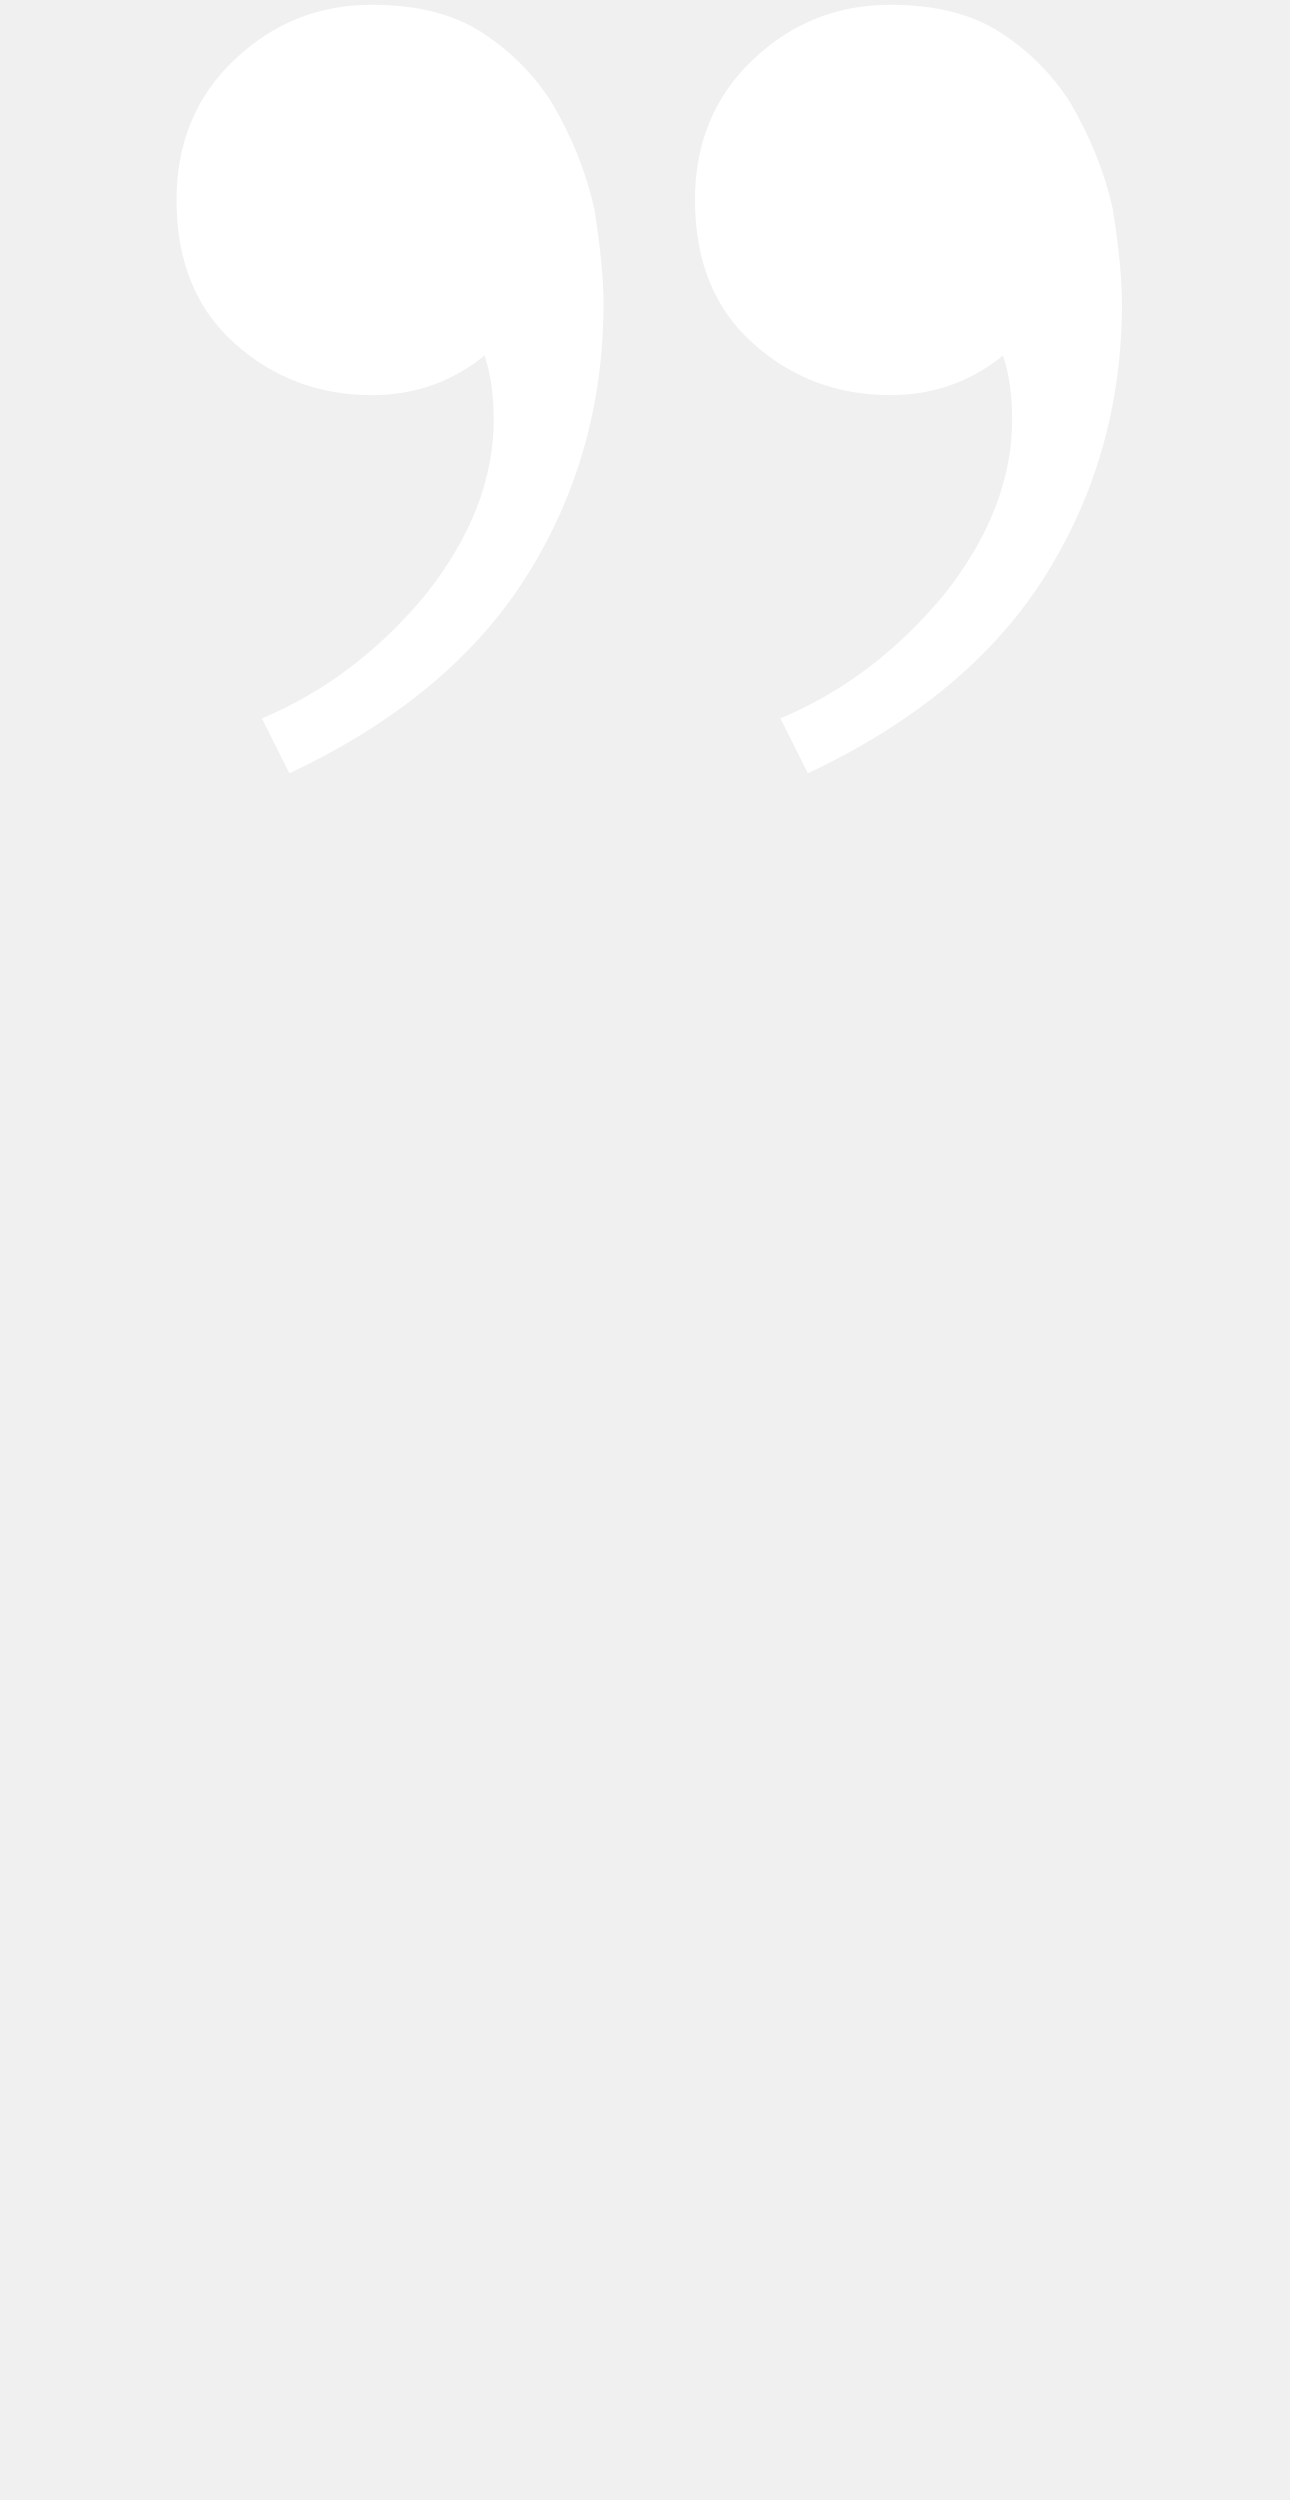
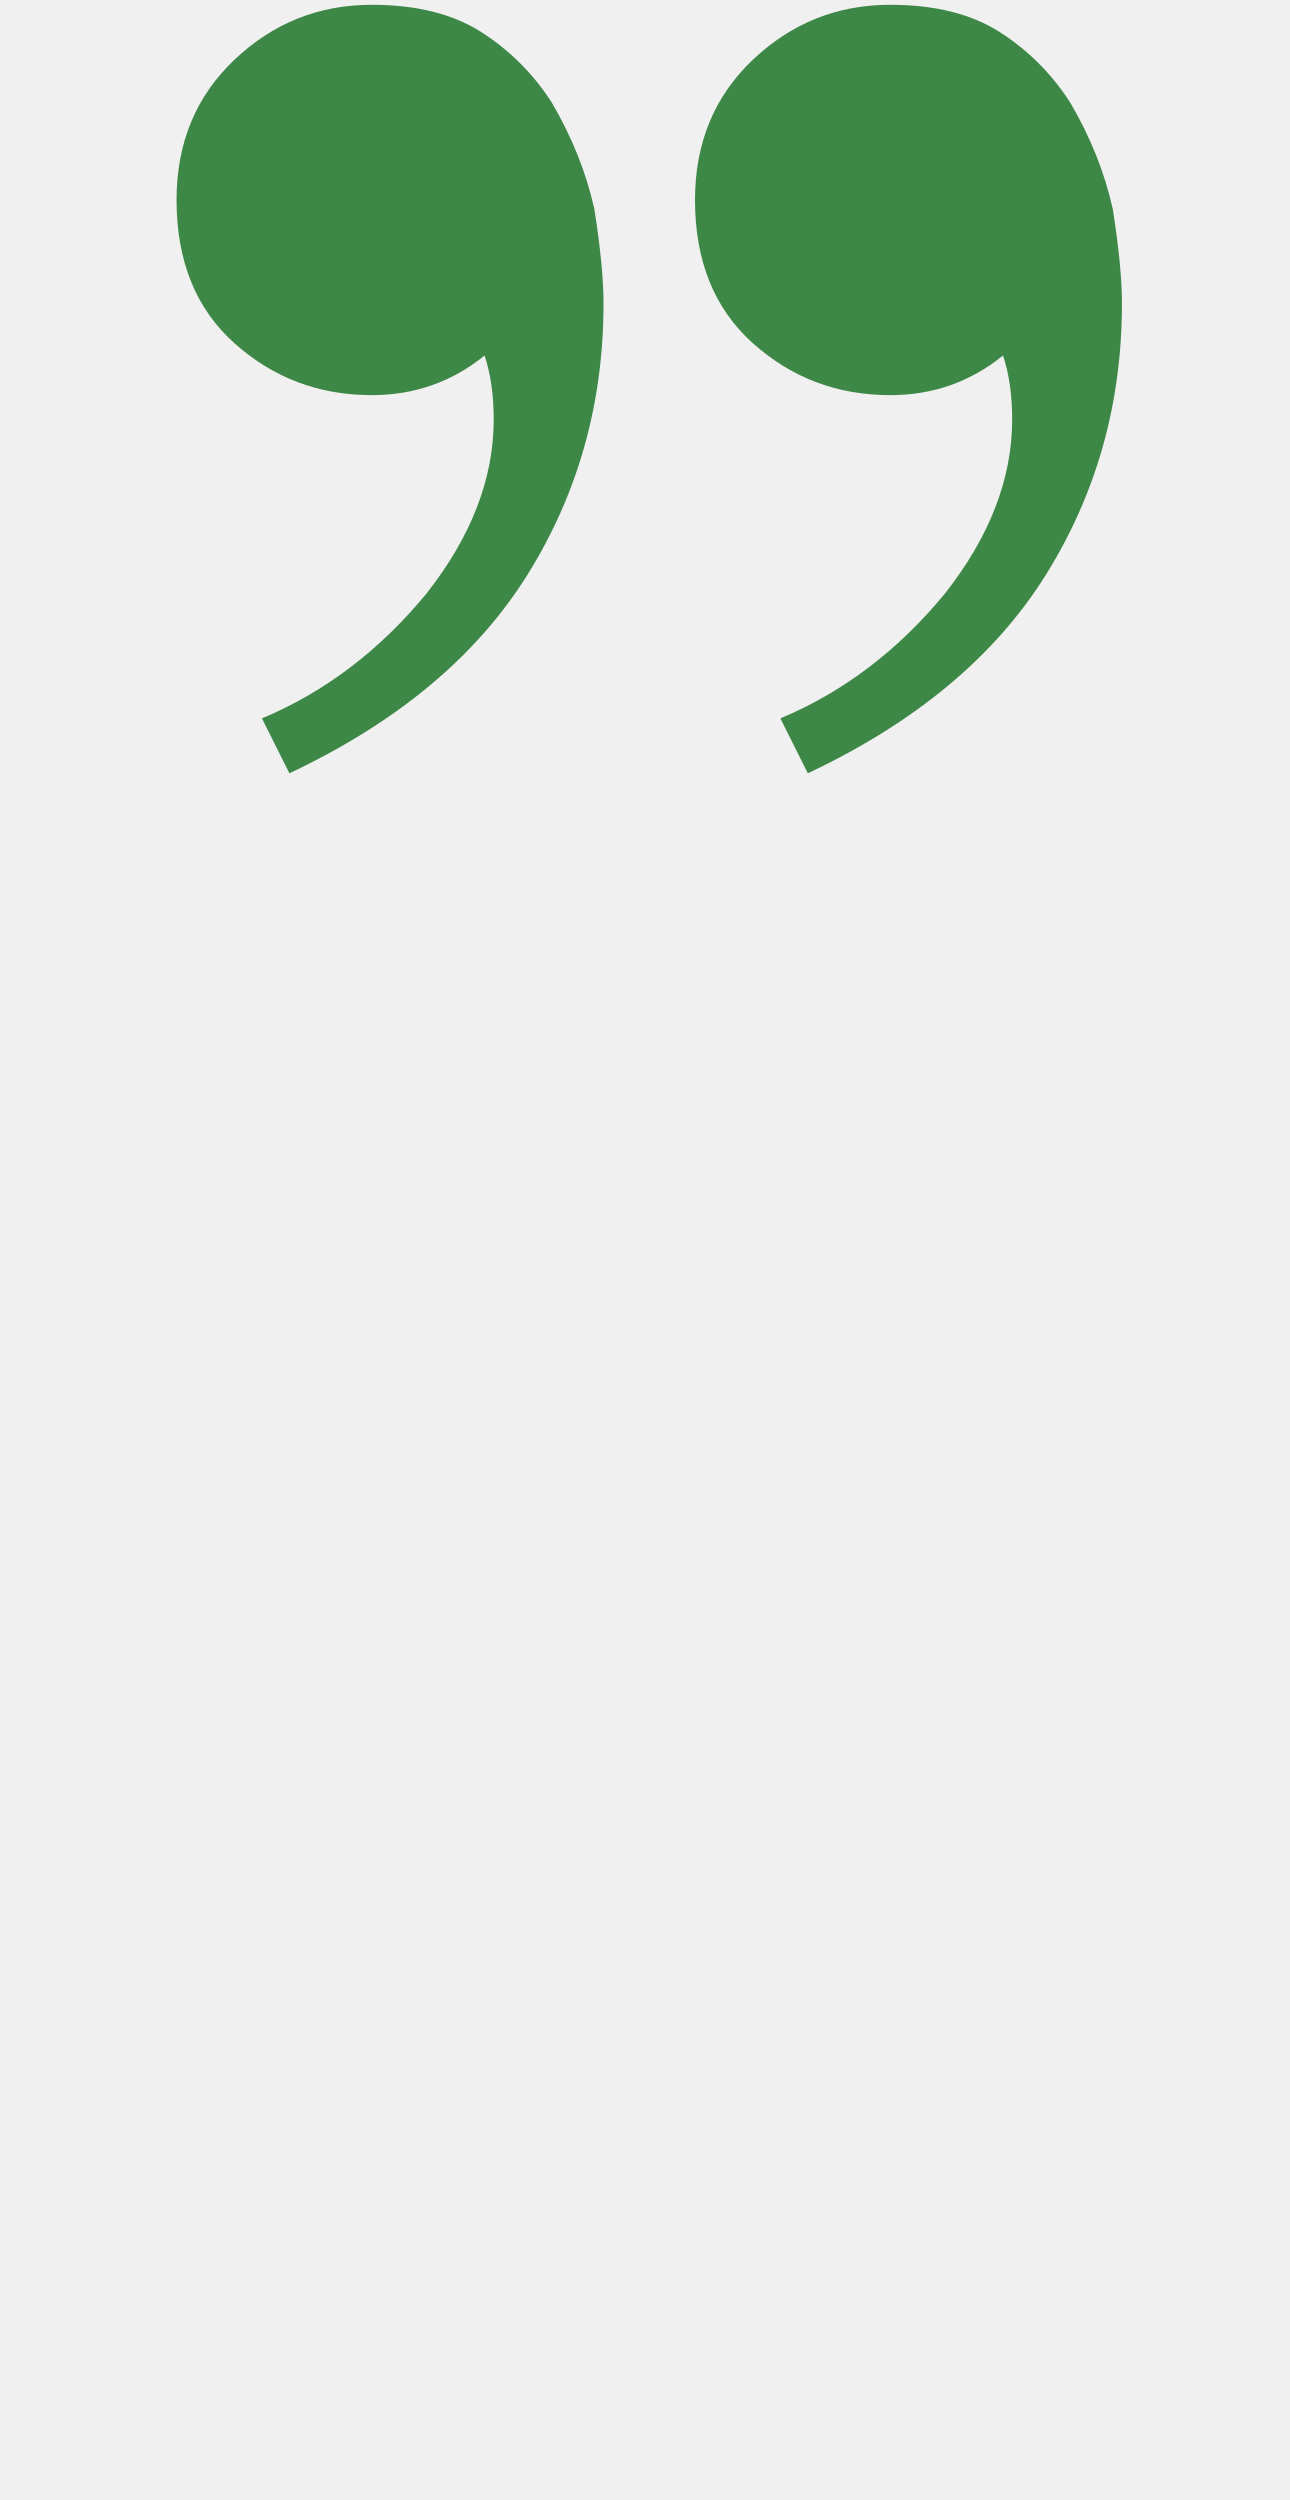
<svg xmlns="http://www.w3.org/2000/svg" width="65" height="126" viewBox="0 0 65 126" fill="none">
-   <path d="M44.865 0.241C47.119 0.241 48.964 0.702 50.398 1.624C51.833 2.546 53.011 3.725 53.933 5.159C54.958 6.901 55.675 8.694 56.085 10.539C56.393 12.486 56.546 14.074 56.546 15.304C56.546 20.325 55.265 24.885 52.704 28.983C50.142 33.082 46.146 36.412 40.715 38.974L39.331 36.207C42.508 34.875 45.275 32.775 47.632 29.906C49.886 27.036 51.013 24.116 51.013 21.145C51.013 19.915 50.859 18.839 50.552 17.917C48.912 19.249 47.017 19.915 44.865 19.915C42.201 19.915 39.895 19.044 37.948 17.302C36.001 15.56 35.028 13.152 35.028 10.078C35.028 7.209 36.001 4.852 37.948 3.007C39.895 1.163 42.201 0.241 44.865 0.241ZM18.735 0.241C20.989 0.241 22.834 0.702 24.268 1.624C25.703 2.546 26.881 3.725 27.804 5.159C28.828 6.901 29.546 8.694 29.956 10.539C30.263 12.486 30.417 14.074 30.417 15.304C30.417 20.325 29.136 24.885 26.574 28.983C24.012 33.082 20.016 36.412 14.585 38.974L13.202 36.207C16.378 34.875 19.145 32.775 21.502 29.906C23.756 27.036 24.883 24.116 24.883 21.145C24.883 19.915 24.73 18.839 24.422 17.917C22.783 19.249 20.887 19.915 18.735 19.915C16.071 19.915 13.765 19.044 11.819 17.302C9.872 15.56 8.898 13.152 8.898 10.078C8.898 7.209 9.872 4.852 11.819 3.007C13.765 1.163 16.071 0.241 18.735 0.241Z" fill="white" />
+   <path d="M44.865 0.241C47.119 0.241 48.964 0.702 50.398 1.624C51.833 2.546 53.011 3.725 53.933 5.159C54.958 6.901 55.675 8.694 56.085 10.539C56.393 12.486 56.546 14.074 56.546 15.304C56.546 20.325 55.265 24.885 52.704 28.983C50.142 33.082 46.146 36.412 40.715 38.974L39.331 36.207C42.508 34.875 45.275 32.775 47.632 29.906C49.886 27.036 51.013 24.116 51.013 21.145C51.013 19.915 50.859 18.839 50.552 17.917C48.912 19.249 47.017 19.915 44.865 19.915C42.201 19.915 39.895 19.044 37.948 17.302C36.001 15.56 35.028 13.152 35.028 10.078C35.028 7.209 36.001 4.852 37.948 3.007C39.895 1.163 42.201 0.241 44.865 0.241ZM18.735 0.241C20.989 0.241 22.834 0.702 24.268 1.624C25.703 2.546 26.881 3.725 27.804 5.159C28.828 6.901 29.546 8.694 29.956 10.539C30.263 12.486 30.417 14.074 30.417 15.304C30.417 20.325 29.136 24.885 26.574 28.983C24.012 33.082 20.016 36.412 14.585 38.974L13.202 36.207C16.378 34.875 19.145 32.775 21.502 29.906C23.756 27.036 24.883 24.116 24.883 21.145C24.883 19.915 24.73 18.839 24.422 17.917C22.783 19.249 20.887 19.915 18.735 19.915C16.071 19.915 13.765 19.044 11.819 17.302C9.872 15.56 8.898 13.152 8.898 10.078C8.898 7.209 9.872 4.852 11.819 3.007C13.765 1.163 16.071 0.241 18.735 0.241Z" fill="#3e8847" />
</svg>
